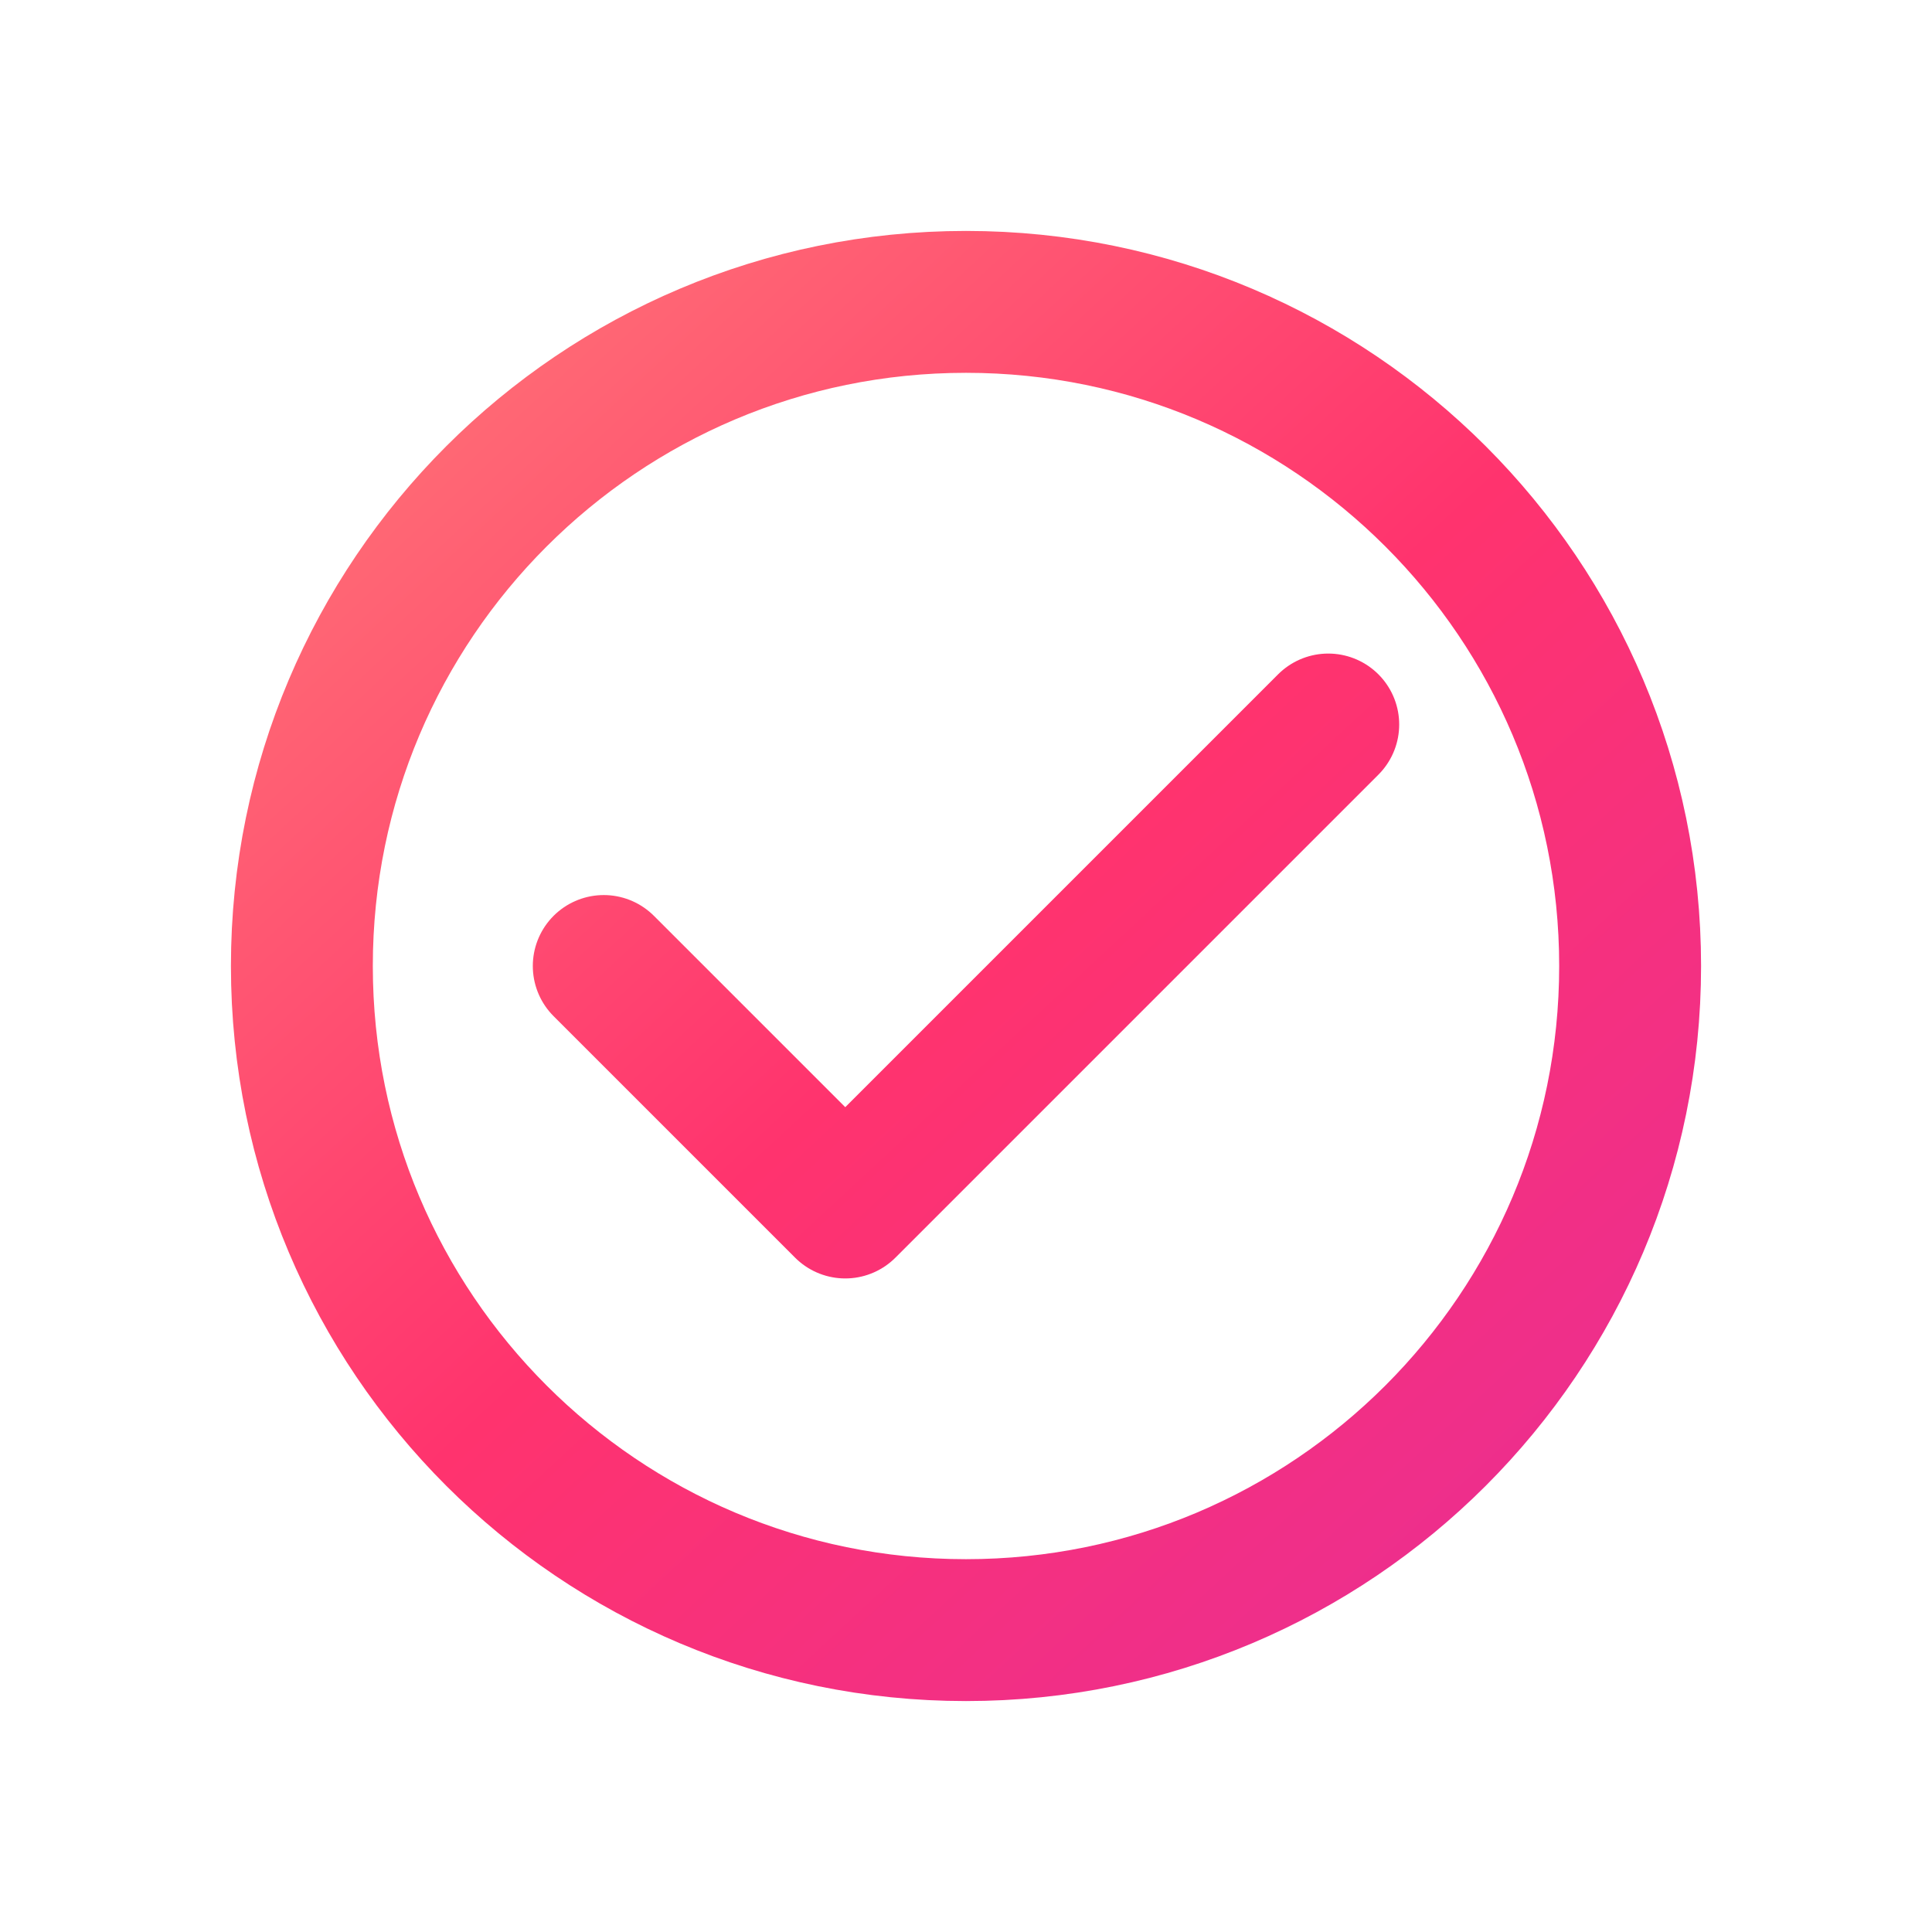
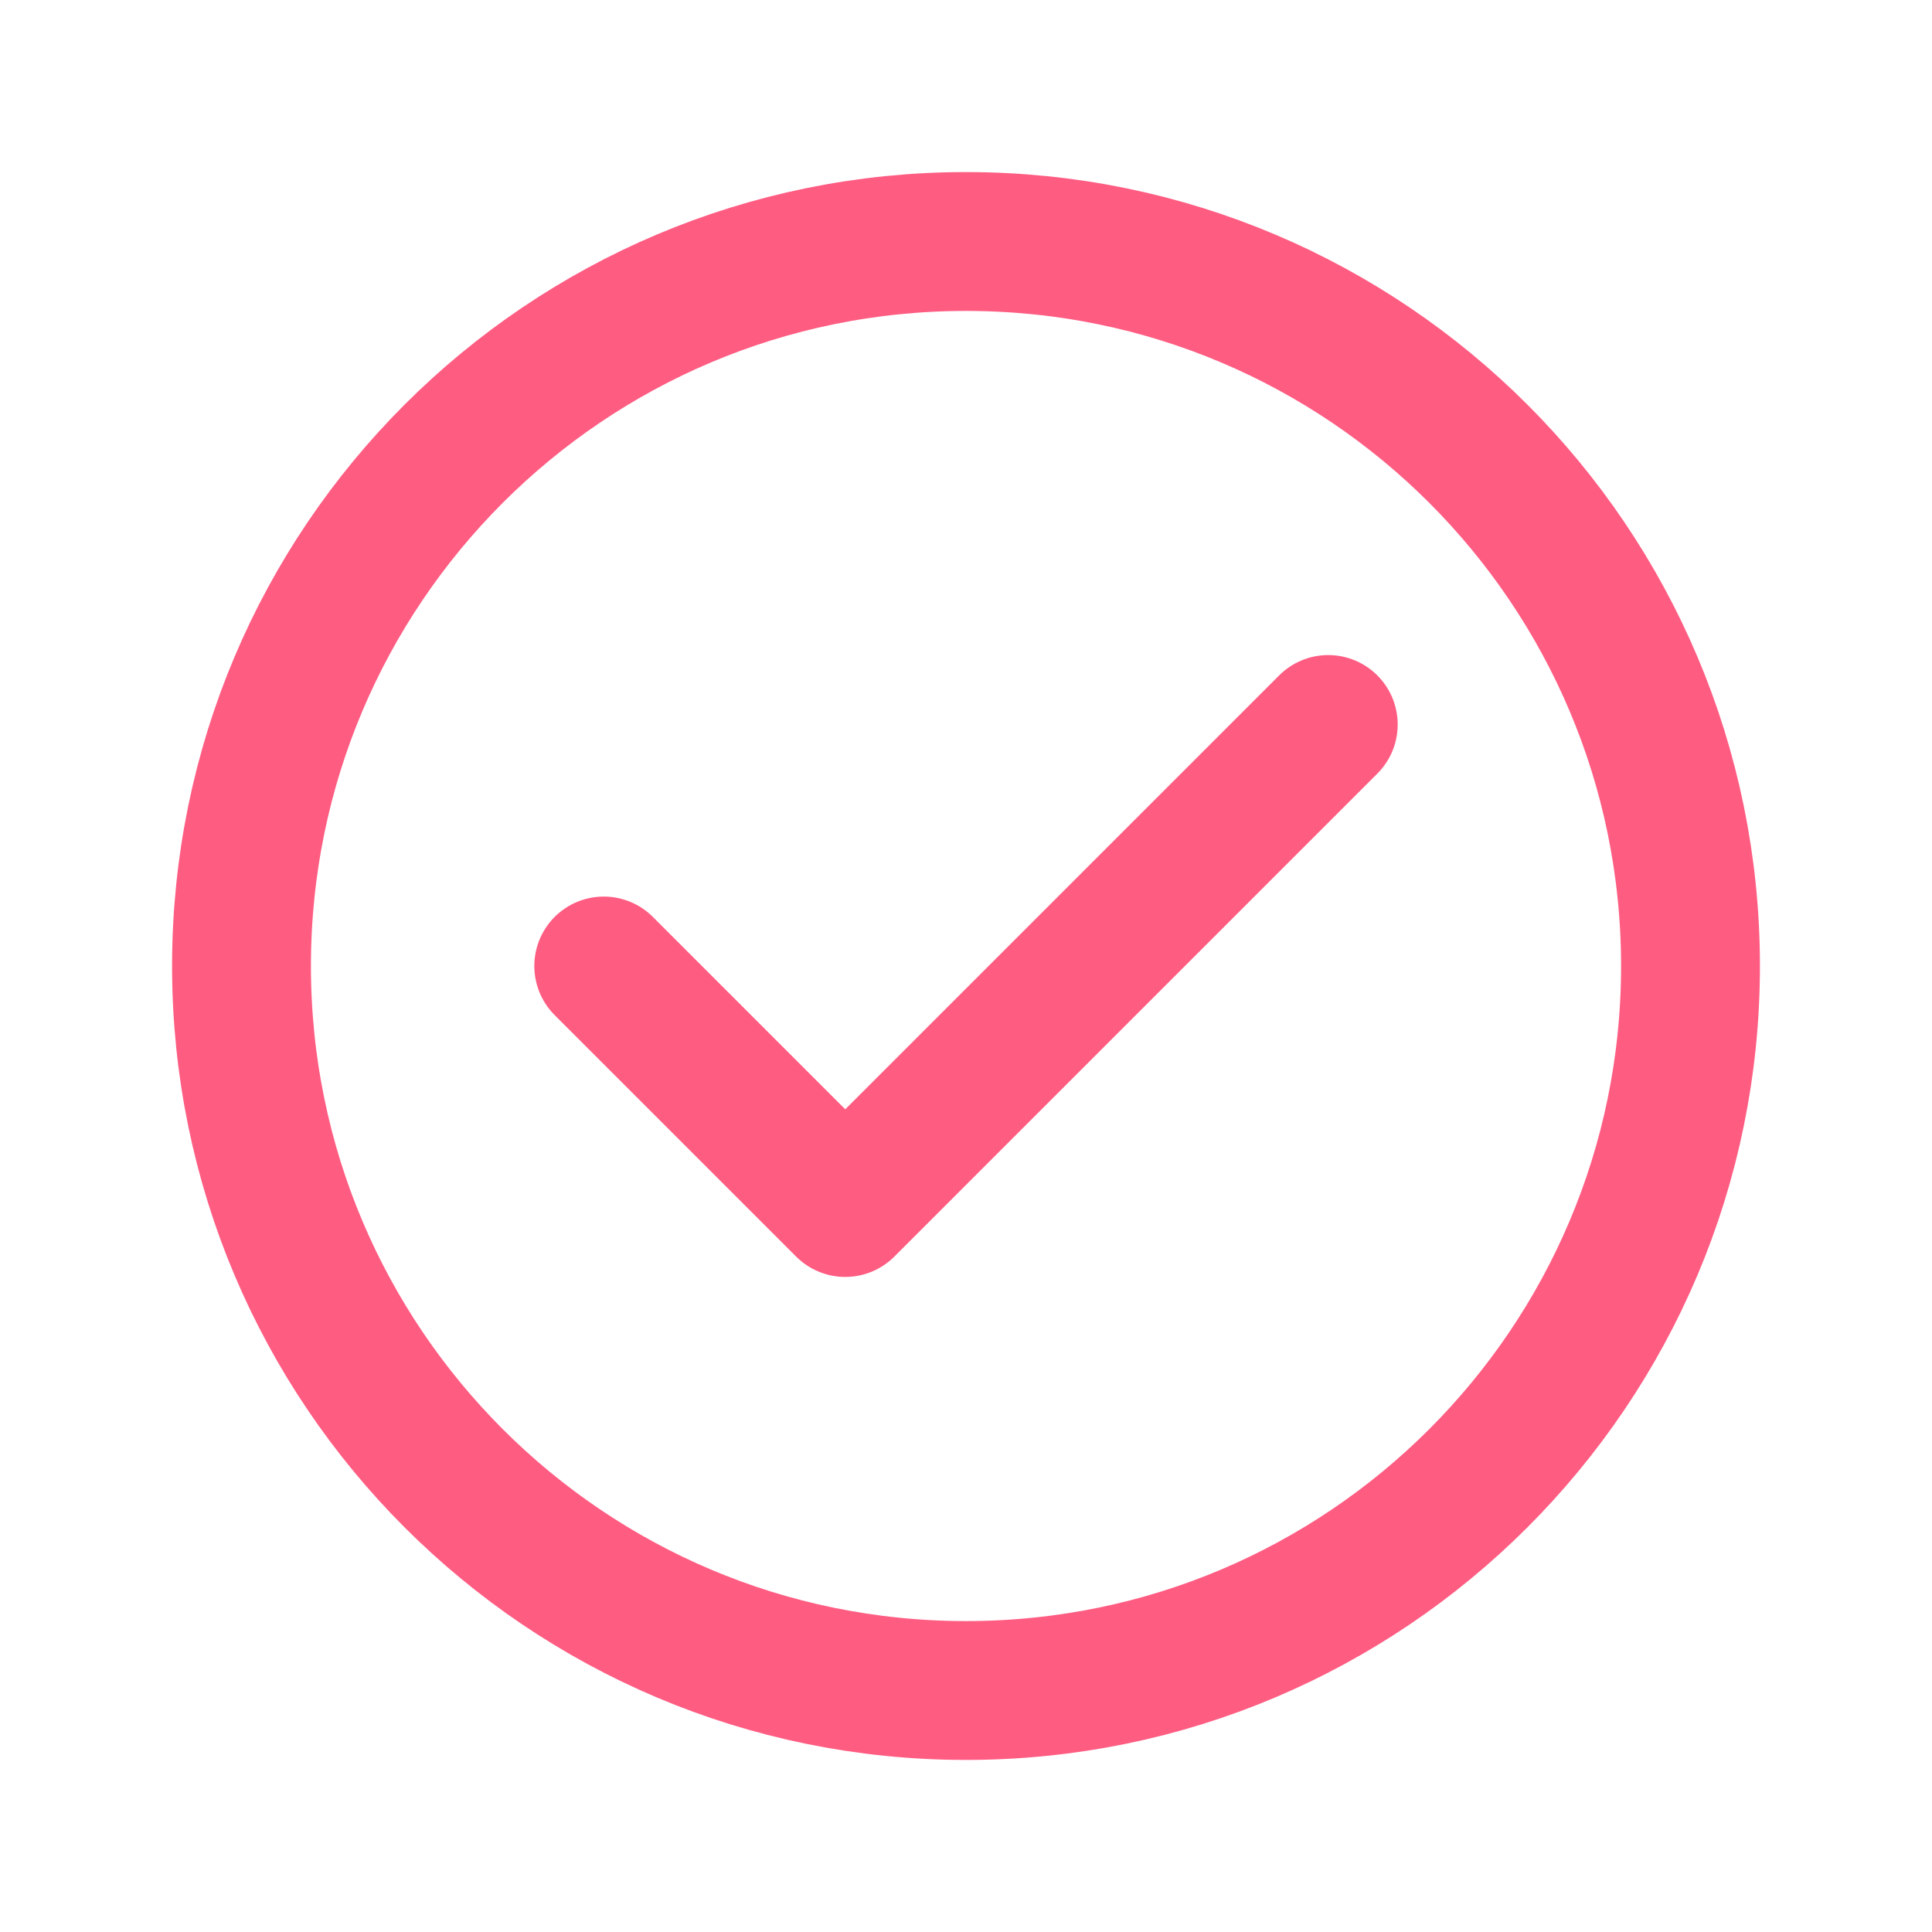
- <svg xmlns="http://www.w3.org/2000/svg" viewBox="0 0 32 32" width="32" height="32" fill="none" role="presentation">
-   <defs>
-     <linearGradient id="ink" x1="2" y1="2" x2="28" y2="30" gradientUnits="userSpaceOnUse">
-       <stop stop-color="#FF8878" />
-       <stop offset=".52" stop-color="#FF336E" />
-       <stop offset="1" stop-color="#E52C9B" />
-     </linearGradient>
-     <linearGradient id="solid" x1="6" y1="2" x2="27" y2="31" gradientUnits="userSpaceOnUse">
-       <stop stop-color="#FF8878" />
-       <stop offset=".56" stop-color="#FF336E" />
-       <stop offset="1" stop-color="#E928A1" />
-     </linearGradient>
-   </defs>
-   <g stroke="url(#ink)" stroke-width="2.35" stroke-linecap="round" stroke-linejoin="round">
-     <circle cx="16" cy="16" r="11" />
+ <svg xmlns="http://www.w3.org/2000/svg" viewBox="0 0 32 32" width="32" height="32" role="presentation" fill="none">
+   <g stroke="#FF5C82" stroke-width="2.3" stroke-linecap="round" stroke-linejoin="round">
+     <circle cx="16" cy="16" r="12" />
    <path d="m10 16 4 4 8-8" />
  </g>
</svg>
